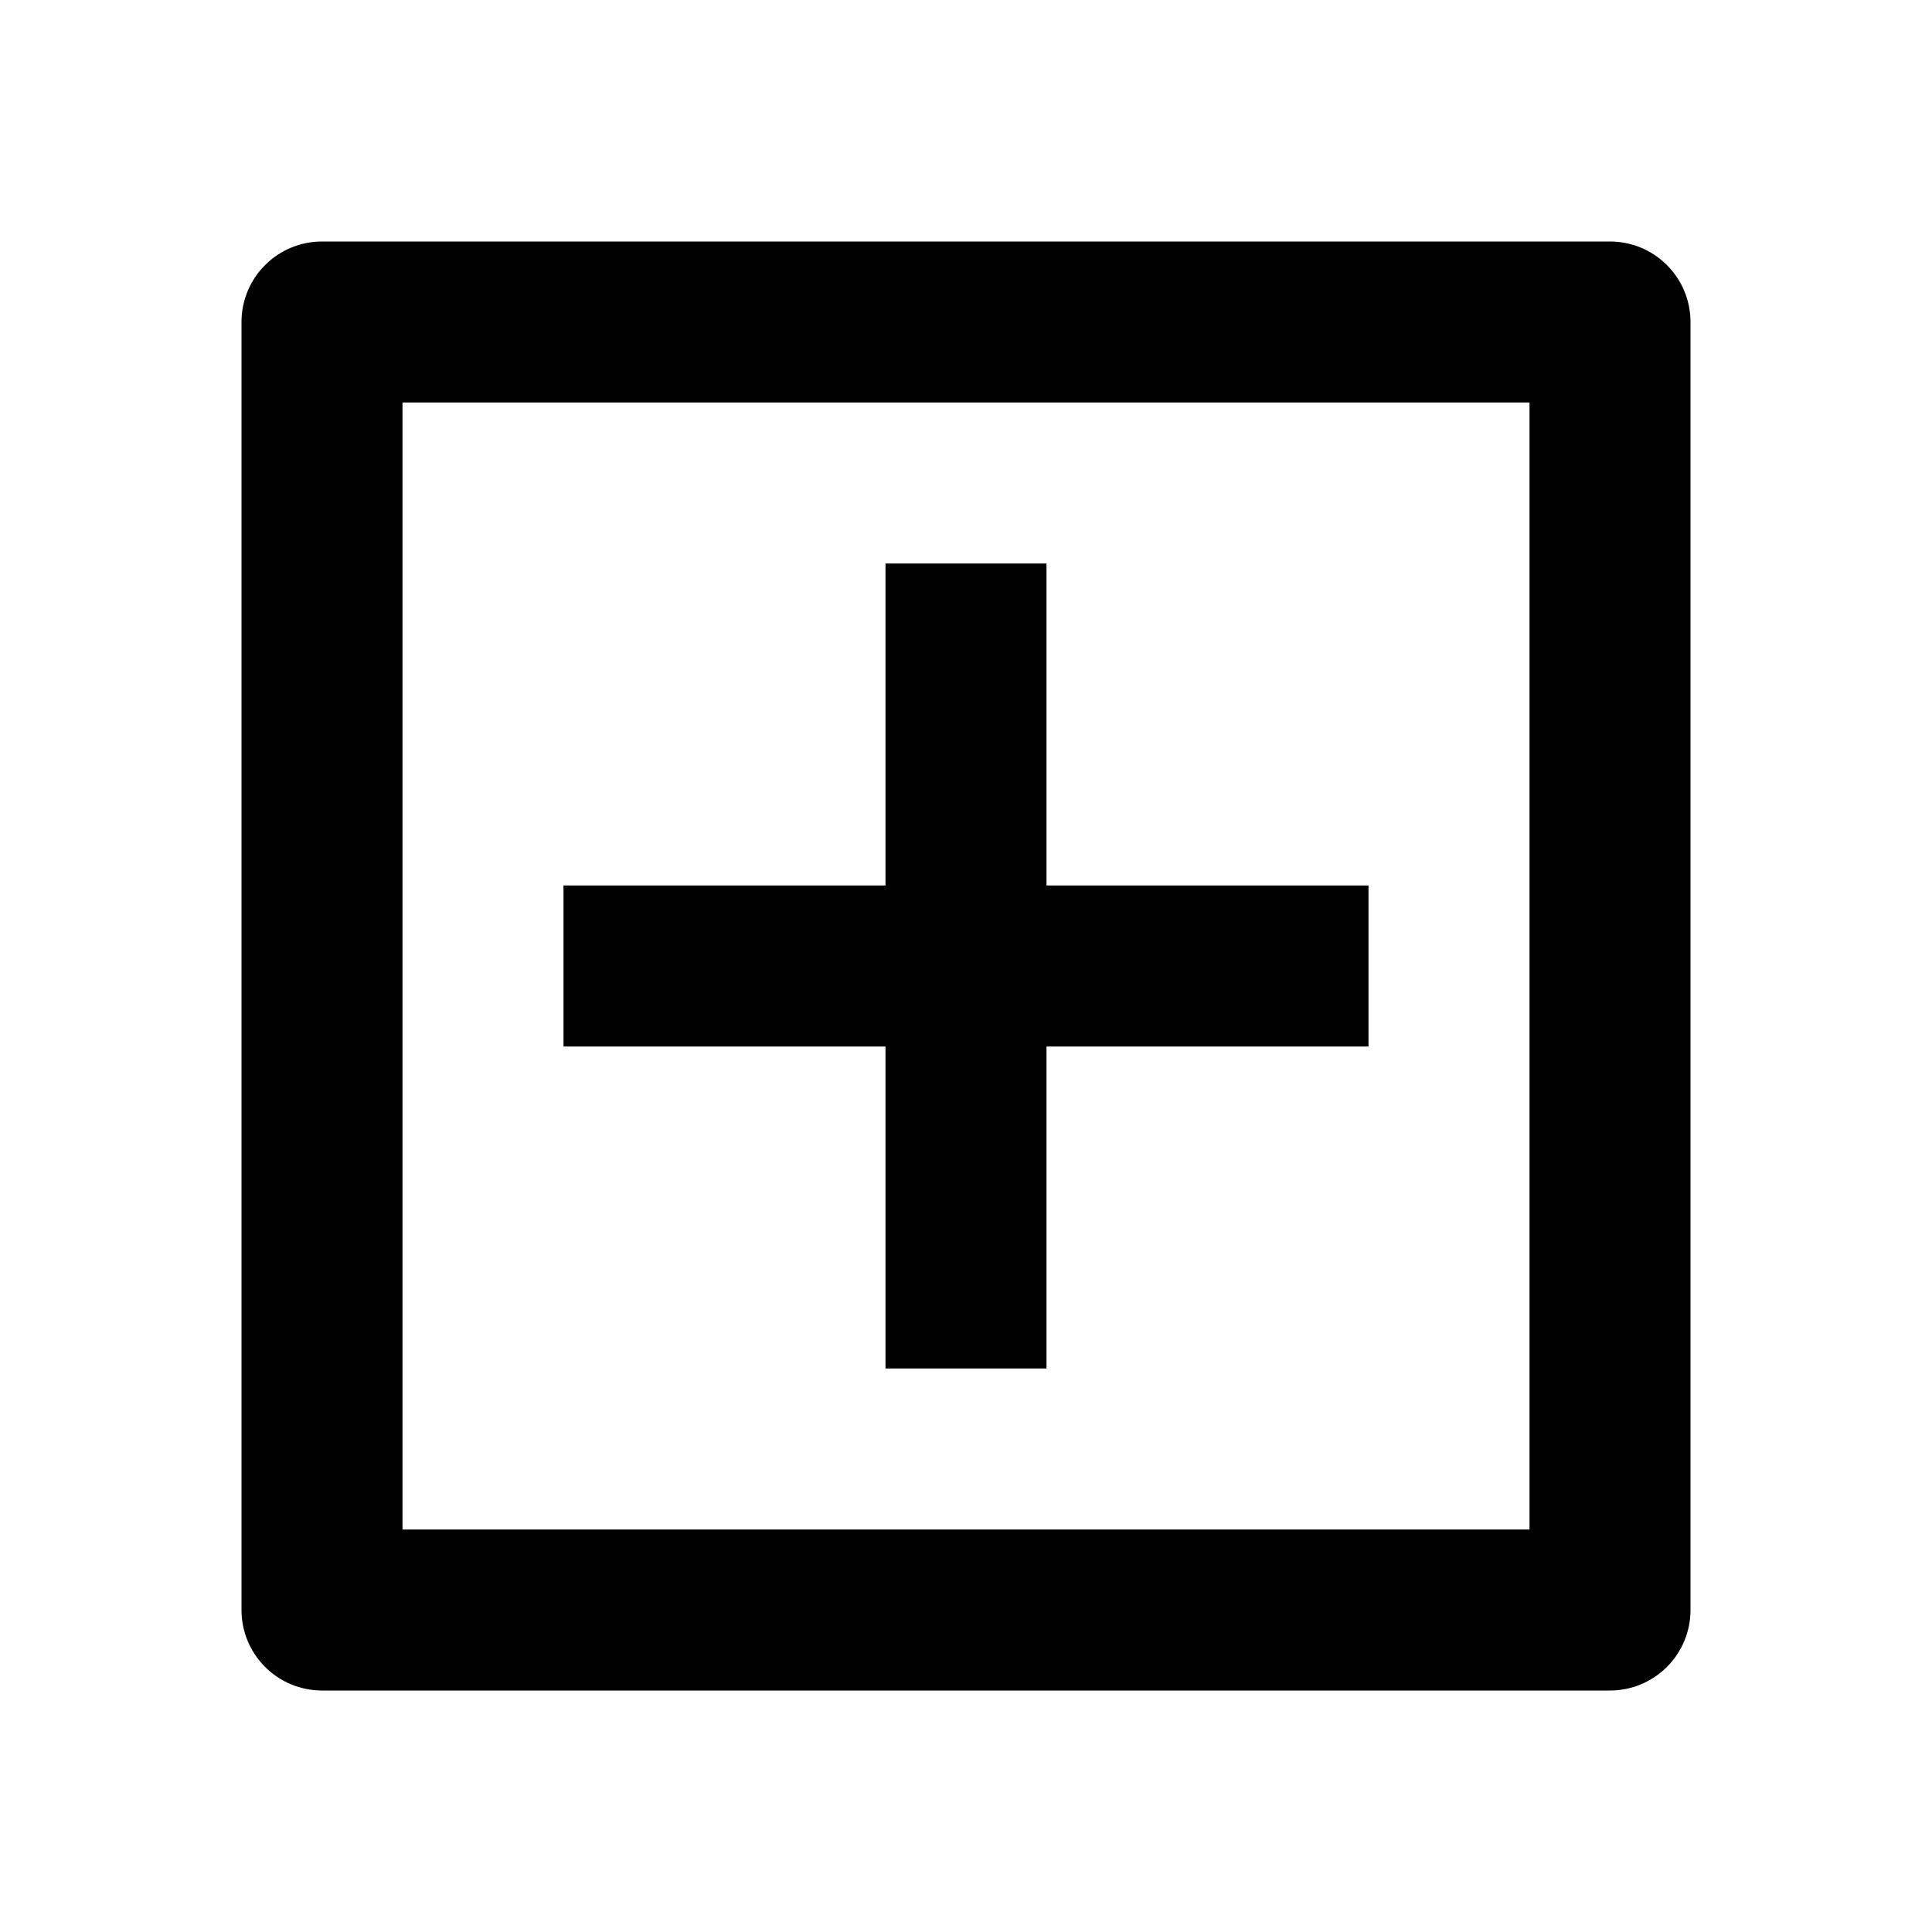
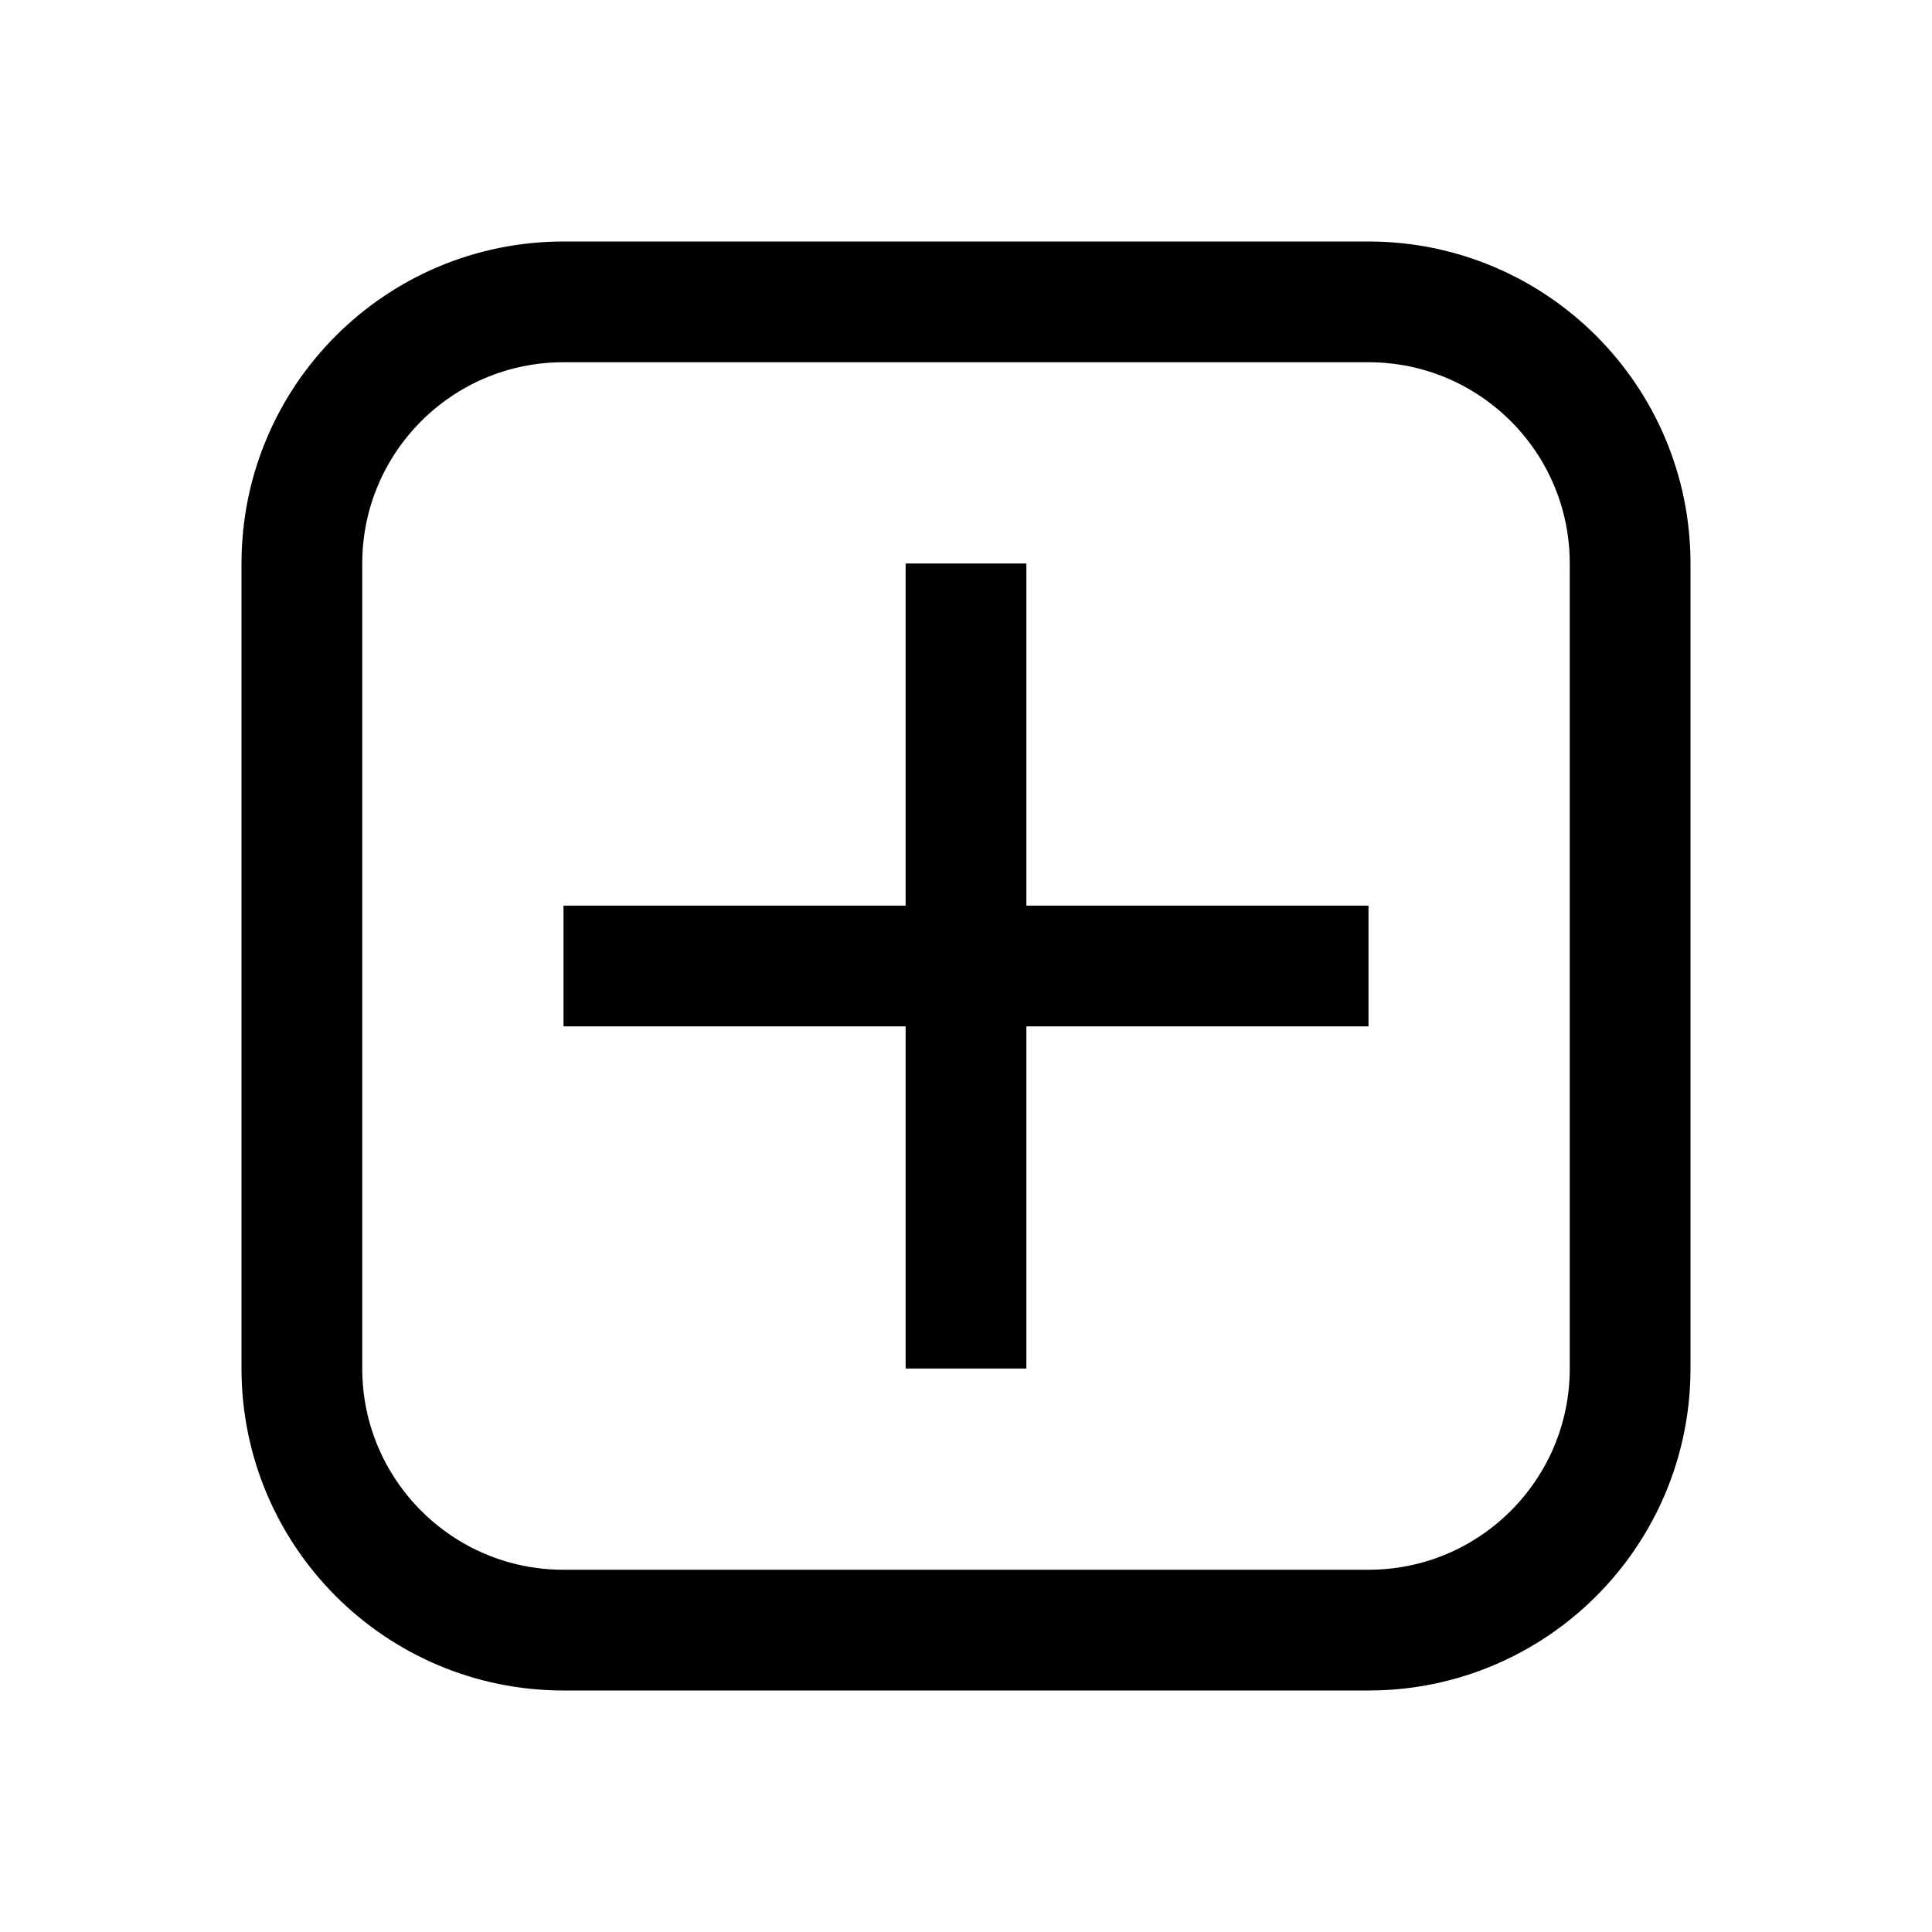
<svg xmlns="http://www.w3.org/2000/svg" width="24" height="24" viewBox="0 0 24 24" fill="none">
-   <path d="M4 3H20C20.265 3 20.52 3.105 20.707 3.293C20.895 3.48 21 3.735 21 4V20C21 20.265 20.895 20.52 20.707 20.707C20.52 20.895 20.265 21 20 21H4C3.735 21 3.48 20.895 3.293 20.707C3.105 20.52 3 20.265 3 20V4C3 3.735 3.105 3.48 3.293 3.293C3.48 3.105 3.735 3 4 3V3ZM5 5V19H19V5H5ZM11 11V7H13V11H17V13H13V17H11V13H7V11H11Z" fill="black" />
+   <path d="M12 7V17" stroke="black" stroke-width="1.5" />
+   <path d="M17 12L7 12" stroke="black" stroke-width="1.5" />
+   <rect x="3.75" y="3.75" width="16.5" height="16.5" rx="3.25" stroke="black" stroke-width="1.5" />
</svg>
